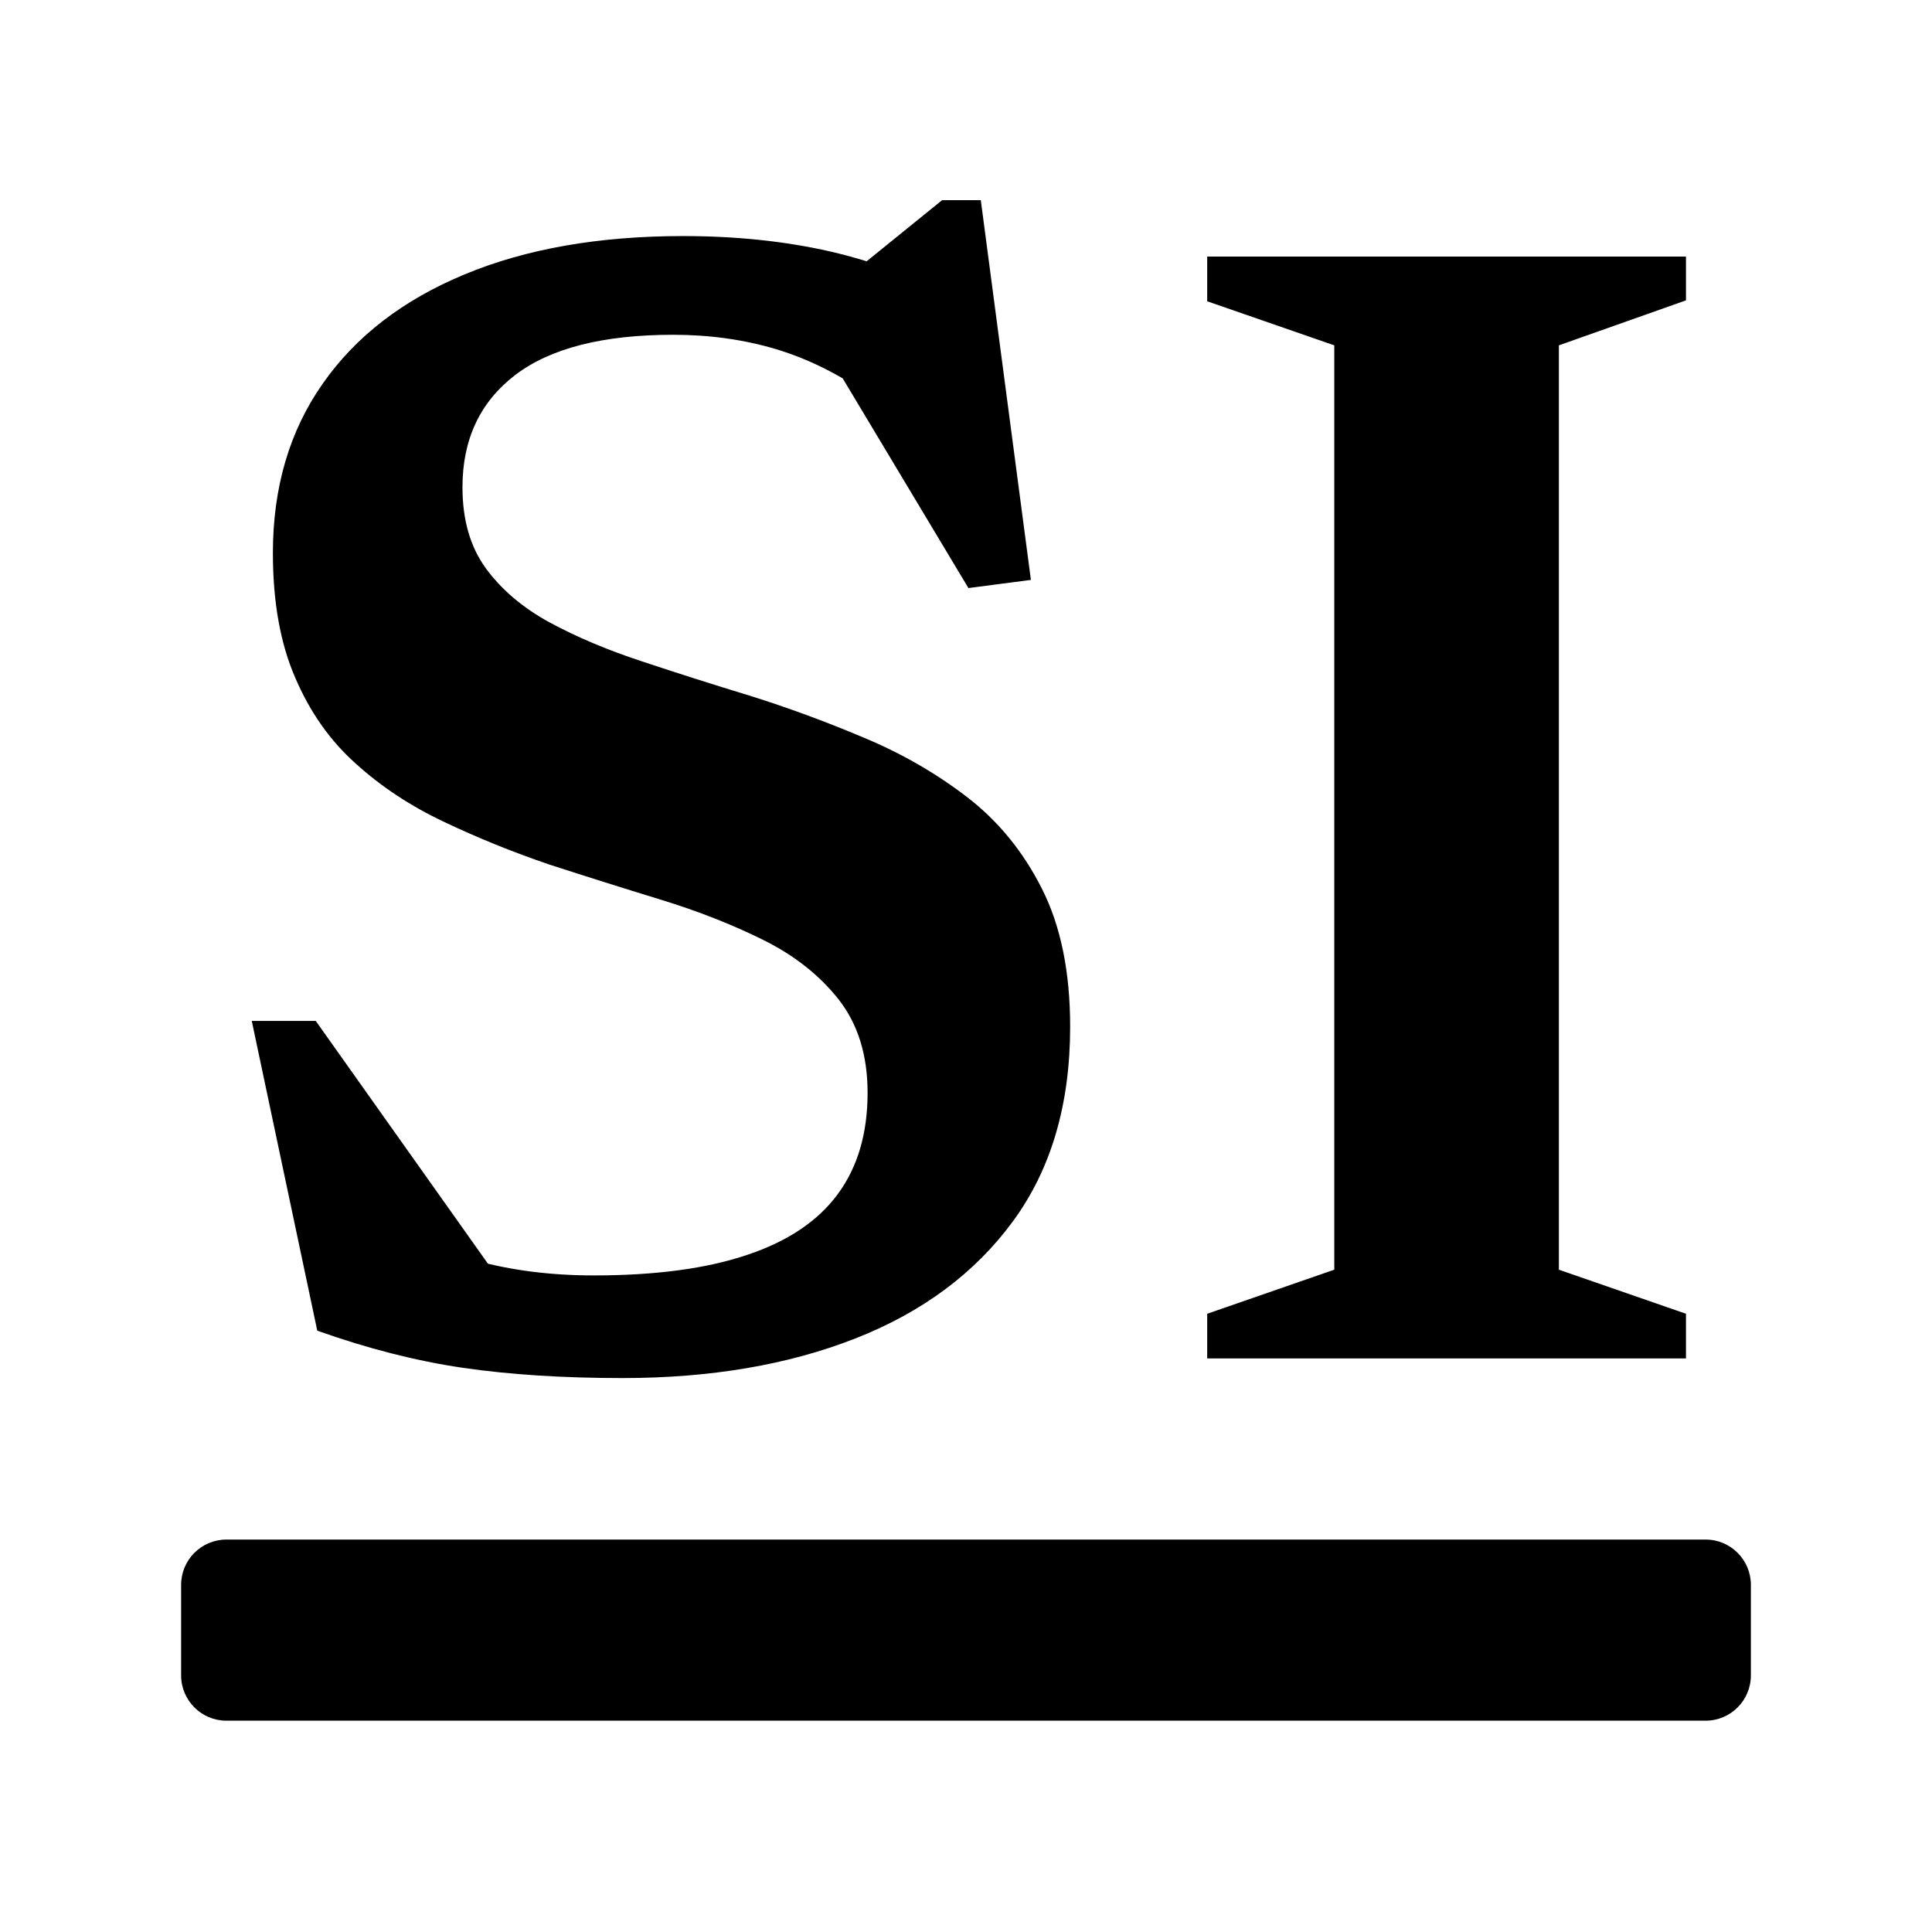
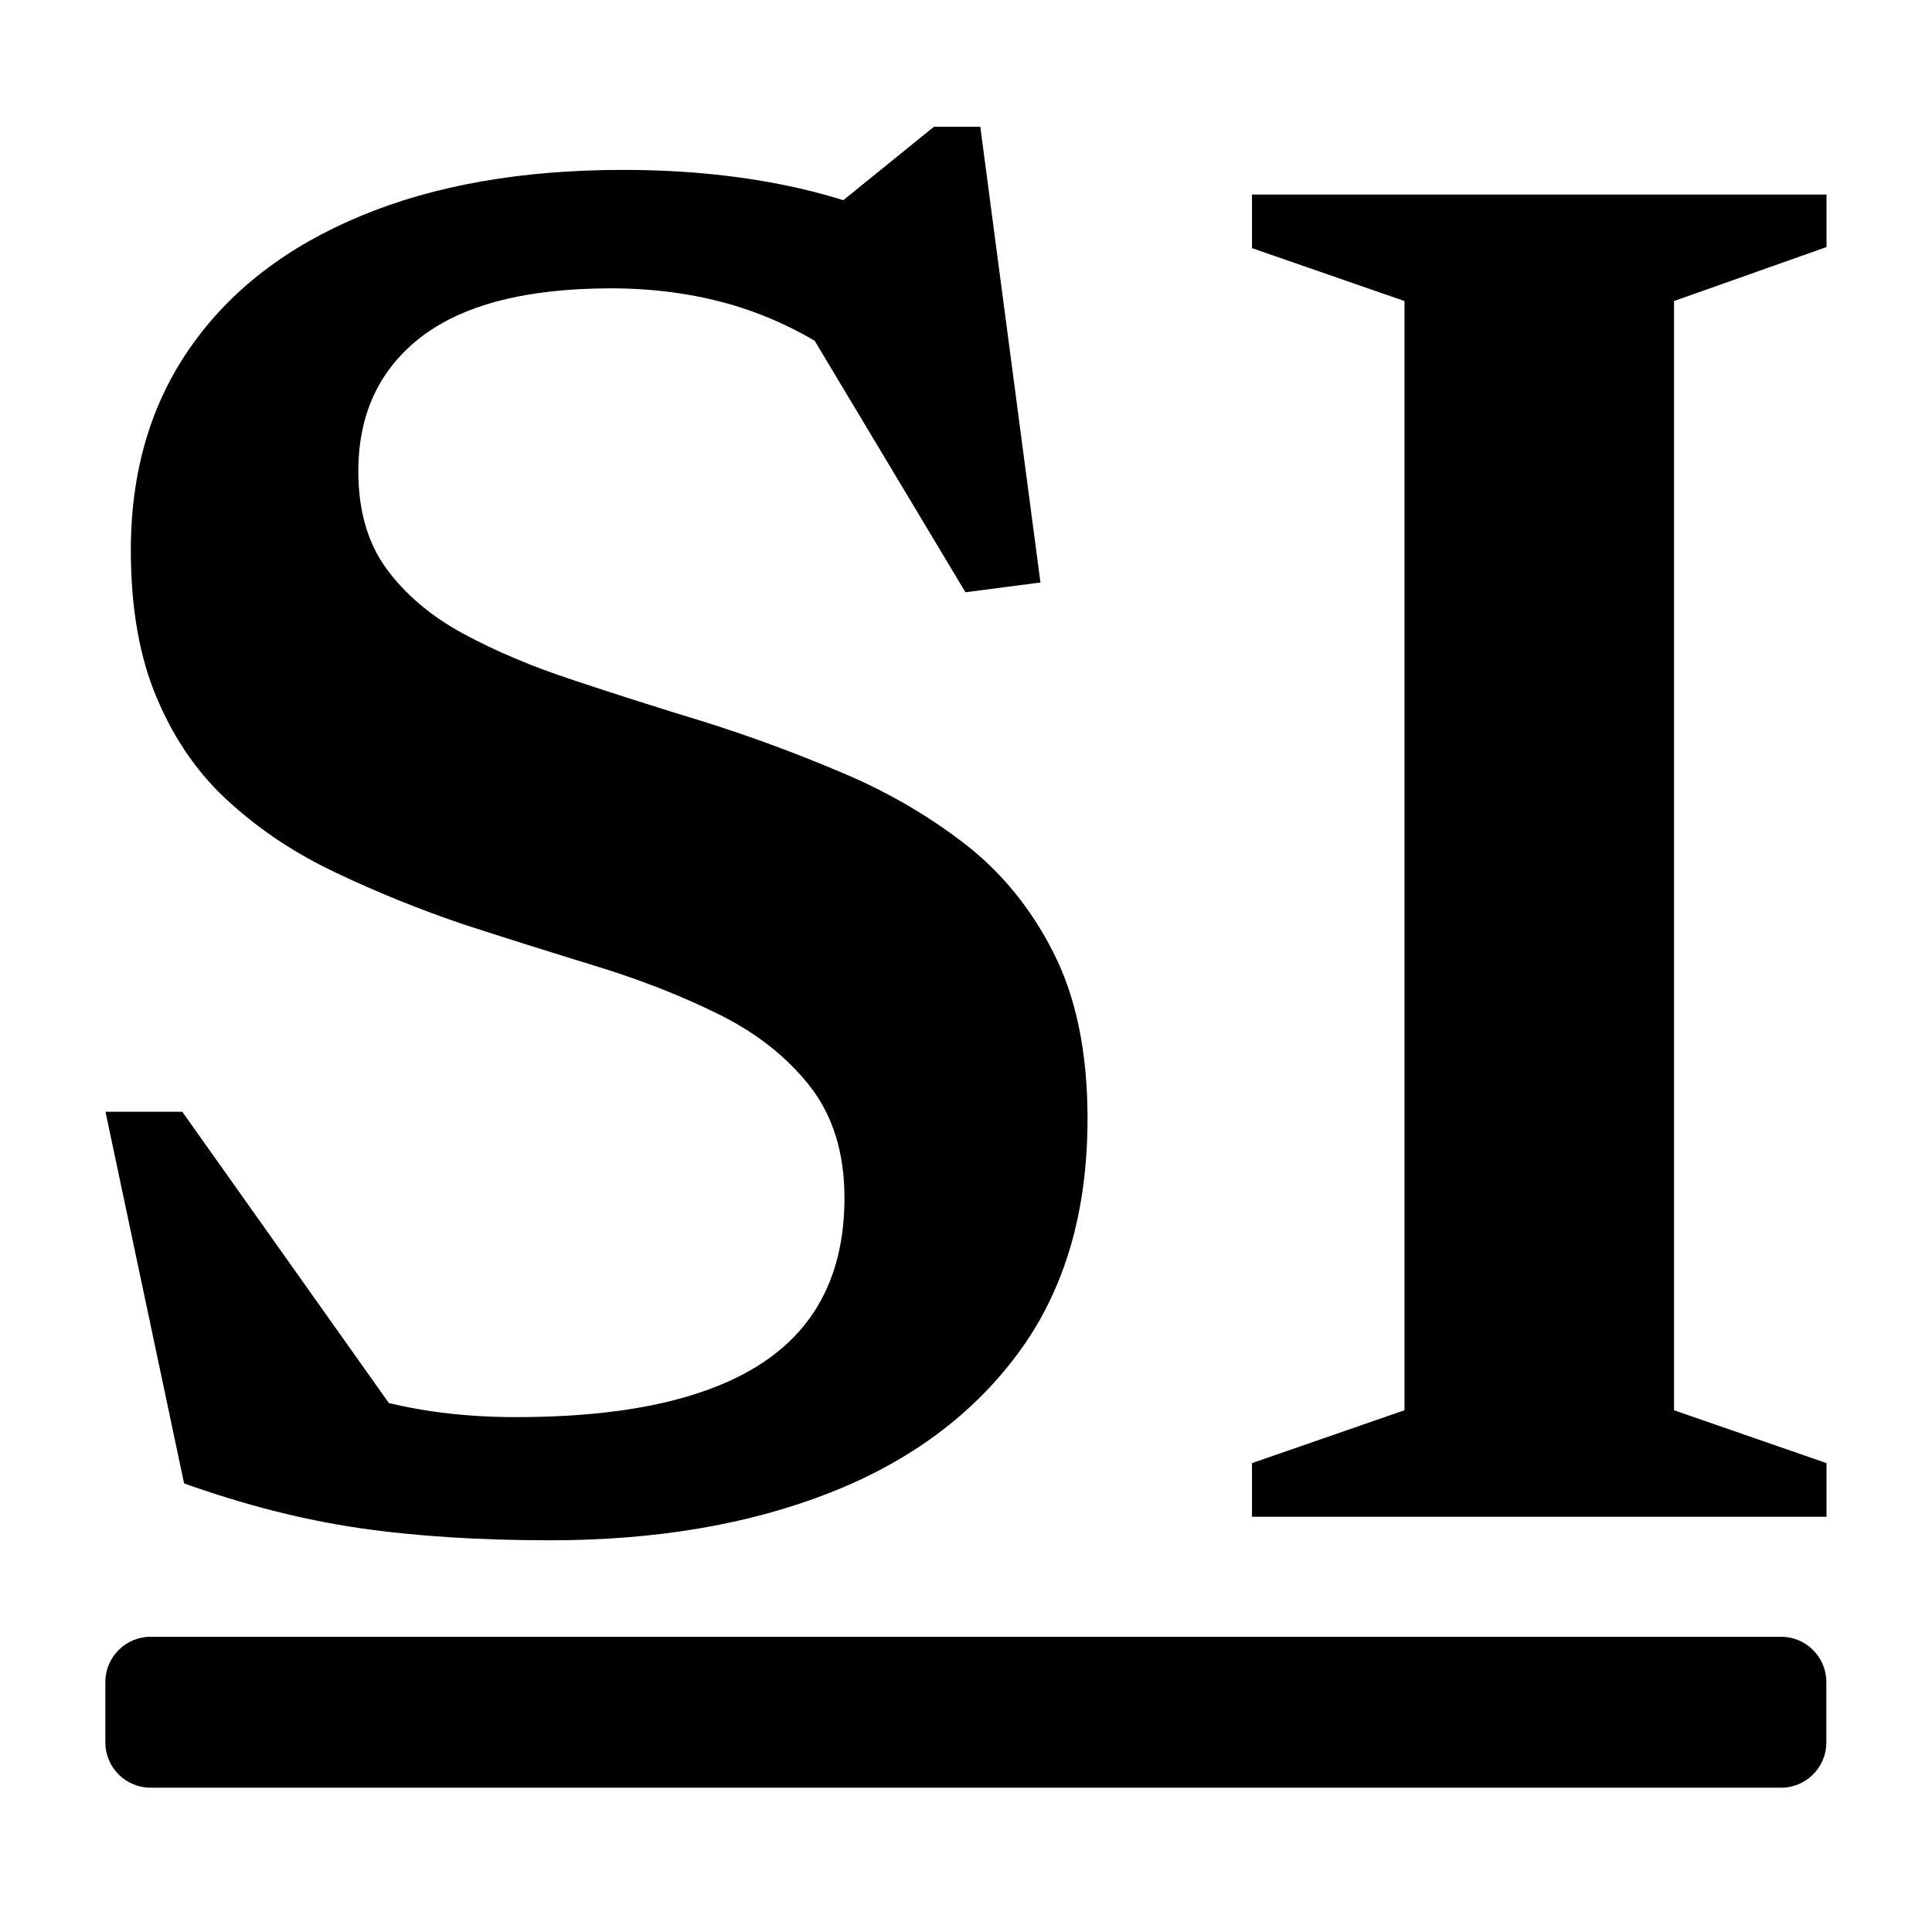
<svg xmlns="http://www.w3.org/2000/svg" viewBox="0 0 64 64">
-   <path fill="#000" d="M32.08 10.04 27.9 9.31 31.21 6.63H32.49L34.15 19.21L32.08 19.48L27.08 11.14L28.77 13.09Q27.33 12.06 25.72 11.57Q24.12 11.09 22.3 11.09Q18.82 11.09 17.07 12.42Q15.32 13.76 15.32 16.14Q15.32 17.76 16.09 18.82Q16.87 19.89 18.21 20.62Q19.56 21.35 21.27 21.91Q22.98 22.48 24.85 23.05Q26.73 23.64 28.6 24.43Q30.48 25.21 32.03 26.4Q33.58 27.59 34.51 29.43Q35.45 31.28 35.45 34.01Q35.45 37.87 33.56 40.45Q31.67 43.03 28.33 44.34Q24.99 45.65 20.62 45.65Q17.66 45.65 15.33 45.31Q13.01 44.97 10.51 44.08L8.34 33.82H10.46L17.68 44L11.76 40.14Q13.99 41.27 15.77 41.76Q17.55 42.25 19.67 42.25Q22.74 42.25 24.75 41.57Q26.76 40.9 27.75 39.56Q28.74 38.22 28.74 36.2Q28.74 34.34 27.79 33.12Q26.84 31.91 25.29 31.14Q23.74 30.37 21.88 29.8Q20.02 29.23 18.2 28.64Q16.38 28.02 14.72 27.23Q13.06 26.45 11.79 25.3Q10.51 24.16 9.78 22.45Q9.04 20.75 9.04 18.32Q9.04 15.06 10.69 12.71Q12.33 10.36 15.39 9.09Q18.44 7.82 22.63 7.82Q25.26 7.82 27.5 8.33Q29.75 8.85 32.08 10.04ZM55.85 43.52V45H39.99V43.52L44.2 42.06V11.44L39.99 9.98V8.5H55.85V9.95L51.64 11.44V42.06Z" />
-   <rect x="6" y="51" width="52" height="6" rx="1.5" fill="#000" />
+   <path fill="#000" transform="translate(-6.514,-3.756) scale(1.2)" d="M32.08 10.04 27.9 9.31 31.21 6.63H32.49L34.15 19.21L32.08 19.48L27.08 11.14L28.77 13.09Q27.33 12.06 25.72 11.57Q24.12 11.09 22.3 11.09Q18.82 11.09 17.07 12.42Q15.32 13.76 15.32 16.14Q15.32 17.76 16.09 18.82Q16.87 19.89 18.21 20.62Q19.56 21.35 21.27 21.91Q22.98 22.48 24.85 23.05Q26.73 23.64 28.6 24.43Q30.48 25.21 32.03 26.4Q33.58 27.59 34.51 29.43Q35.45 31.28 35.45 34.01Q35.45 37.87 33.56 40.45Q31.67 43.03 28.33 44.34Q24.99 45.65 20.62 45.65Q17.66 45.65 15.33 45.31Q13.01 44.97 10.51 44.08L8.34 33.82H10.46L17.68 44L11.76 40.14Q13.99 41.27 15.77 41.76Q17.55 42.25 19.67 42.25Q22.74 42.25 24.75 41.57Q26.76 40.9 27.75 39.56Q28.74 38.22 28.74 36.2Q28.74 34.34 27.79 33.12Q26.84 31.91 25.29 31.14Q23.74 30.37 21.88 29.8Q20.02 29.23 18.2 28.64Q16.38 28.02 14.72 27.23Q13.06 26.45 11.79 25.3Q10.51 24.16 9.78 22.45Q9.04 20.75 9.04 18.32Q9.04 15.06 10.69 12.71Q12.33 10.36 15.39 9.09Q18.44 7.82 22.63 7.82Q25.26 7.82 27.5 8.33Q29.75 8.85 32.08 10.04ZM55.85 43.52V45H39.99V43.52L44.2 42.06V11.44L39.99 9.98V8.5H55.85V9.95L51.64 11.44V42.06Z" />
+   <rect x="3.49" y="54.22" width="57.01" height="5" rx="1.5" fill="#000" />
</svg>
